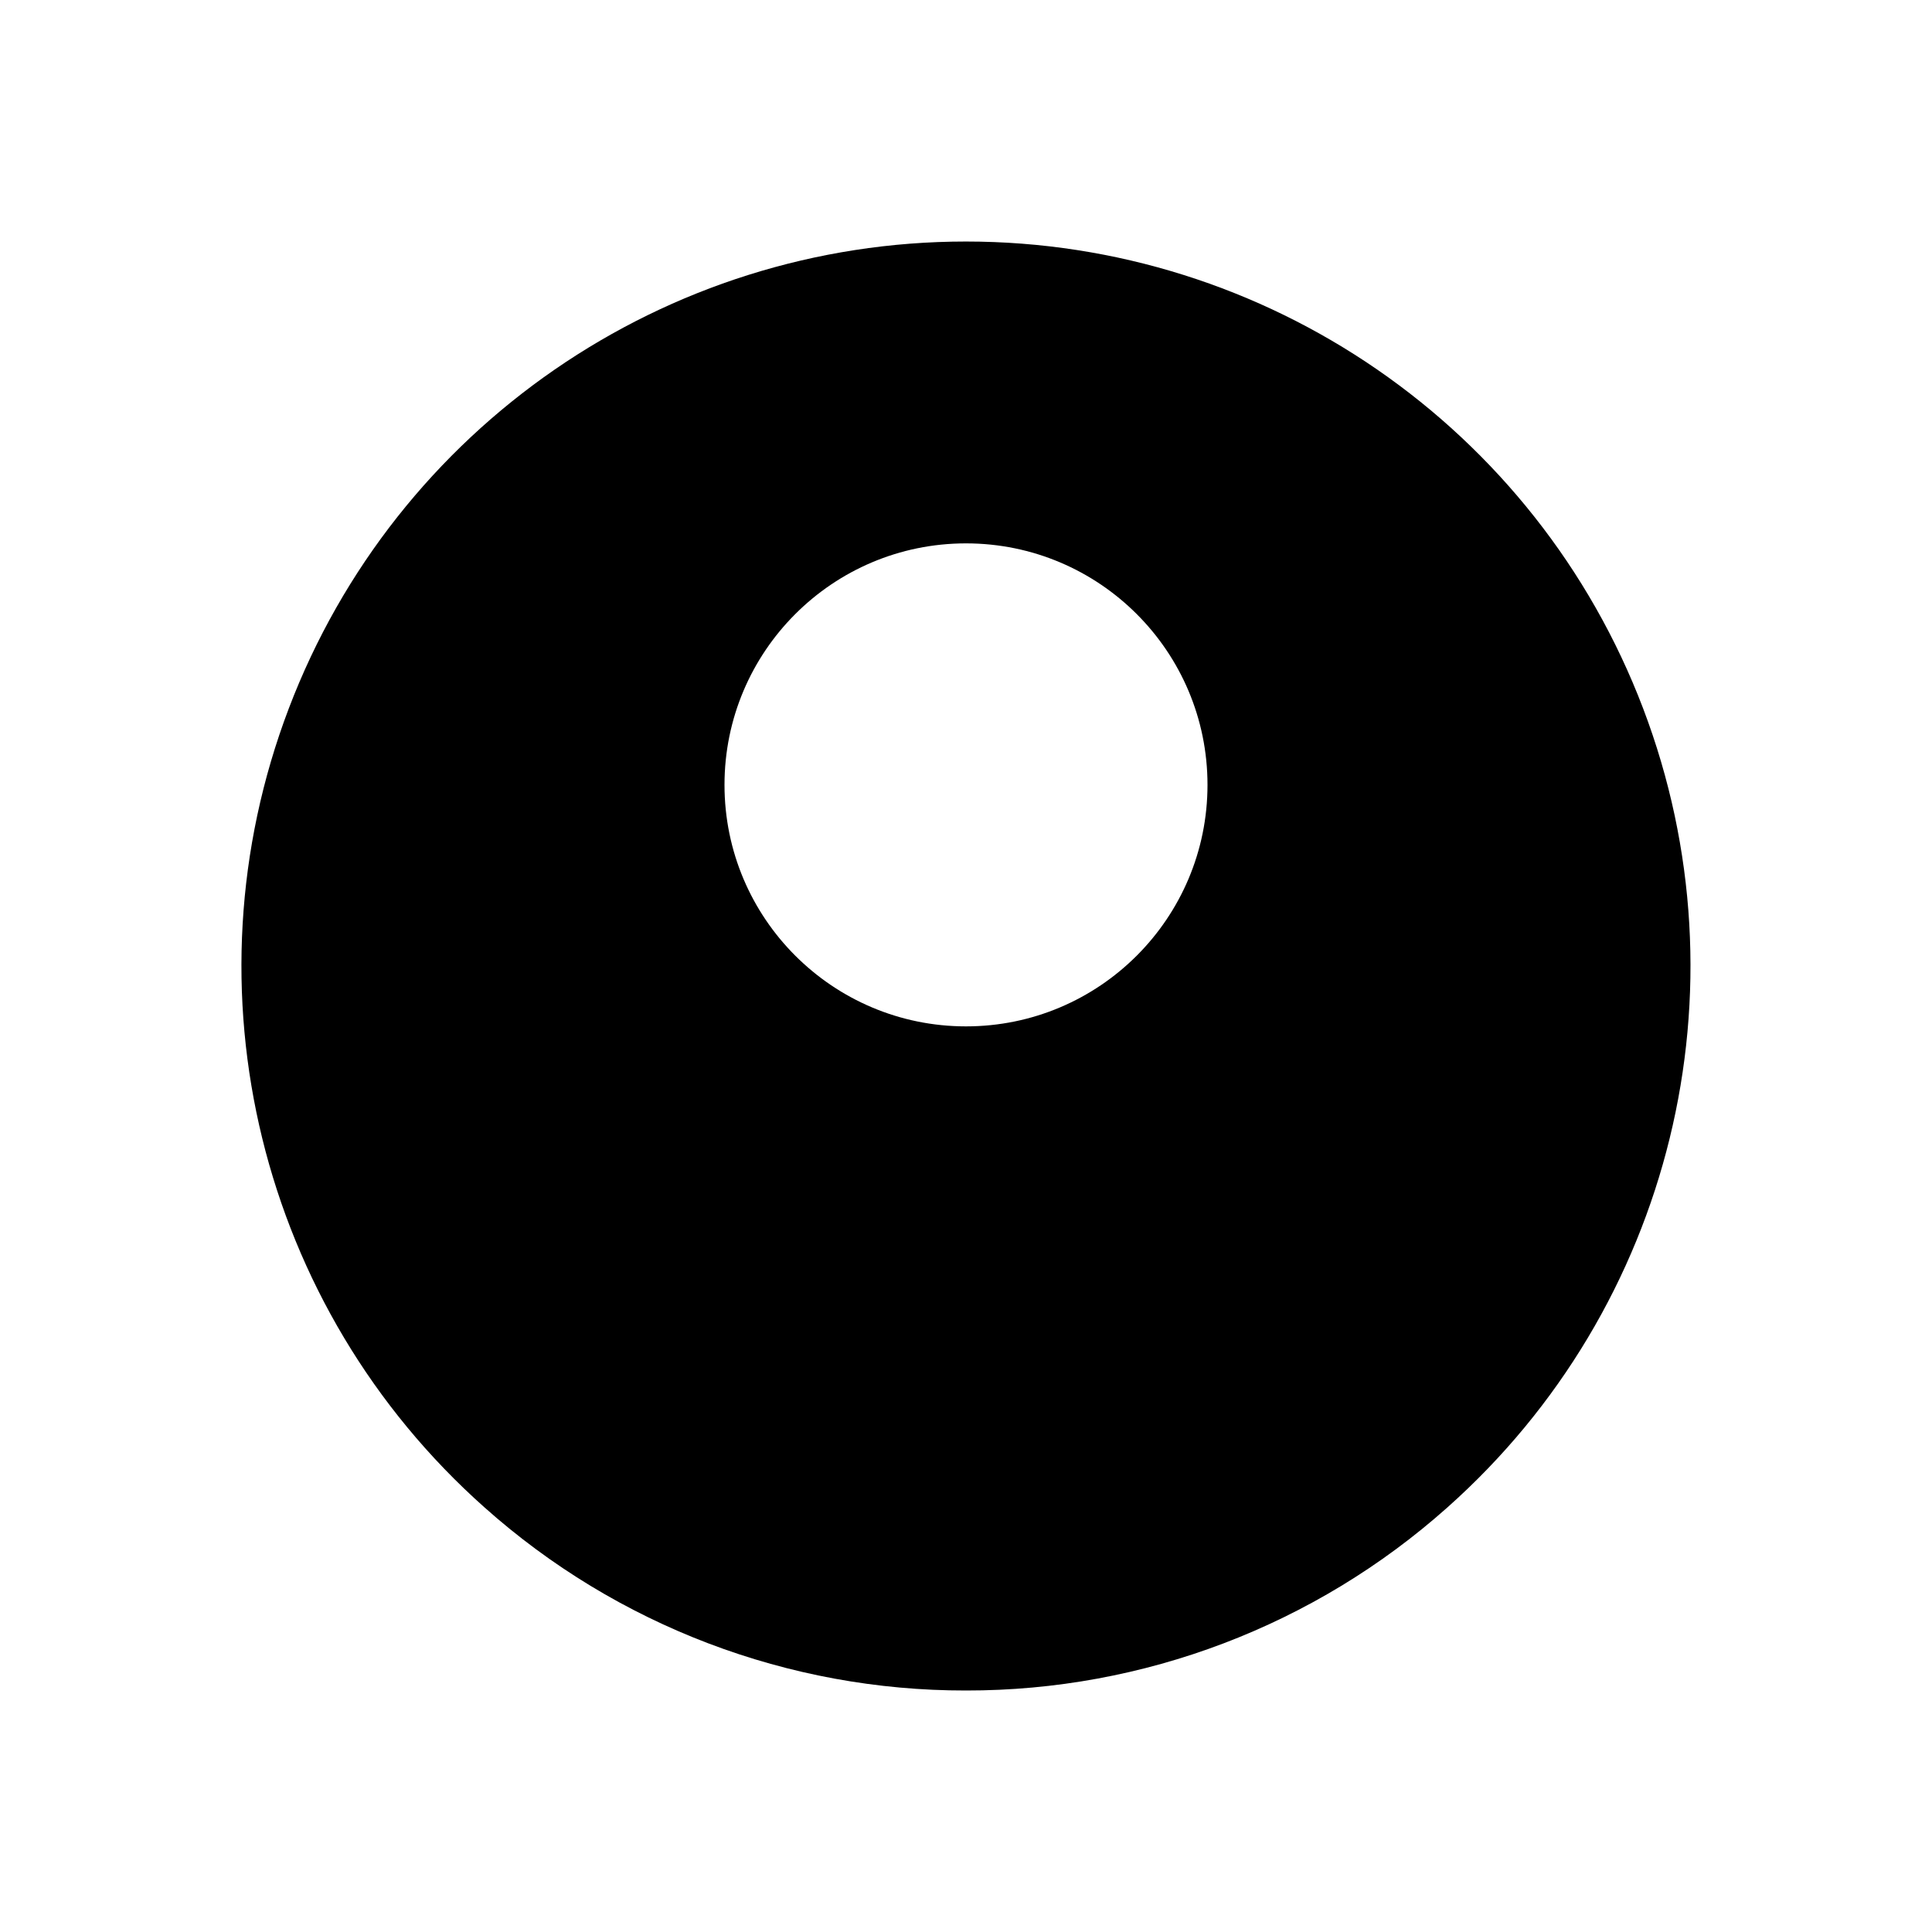
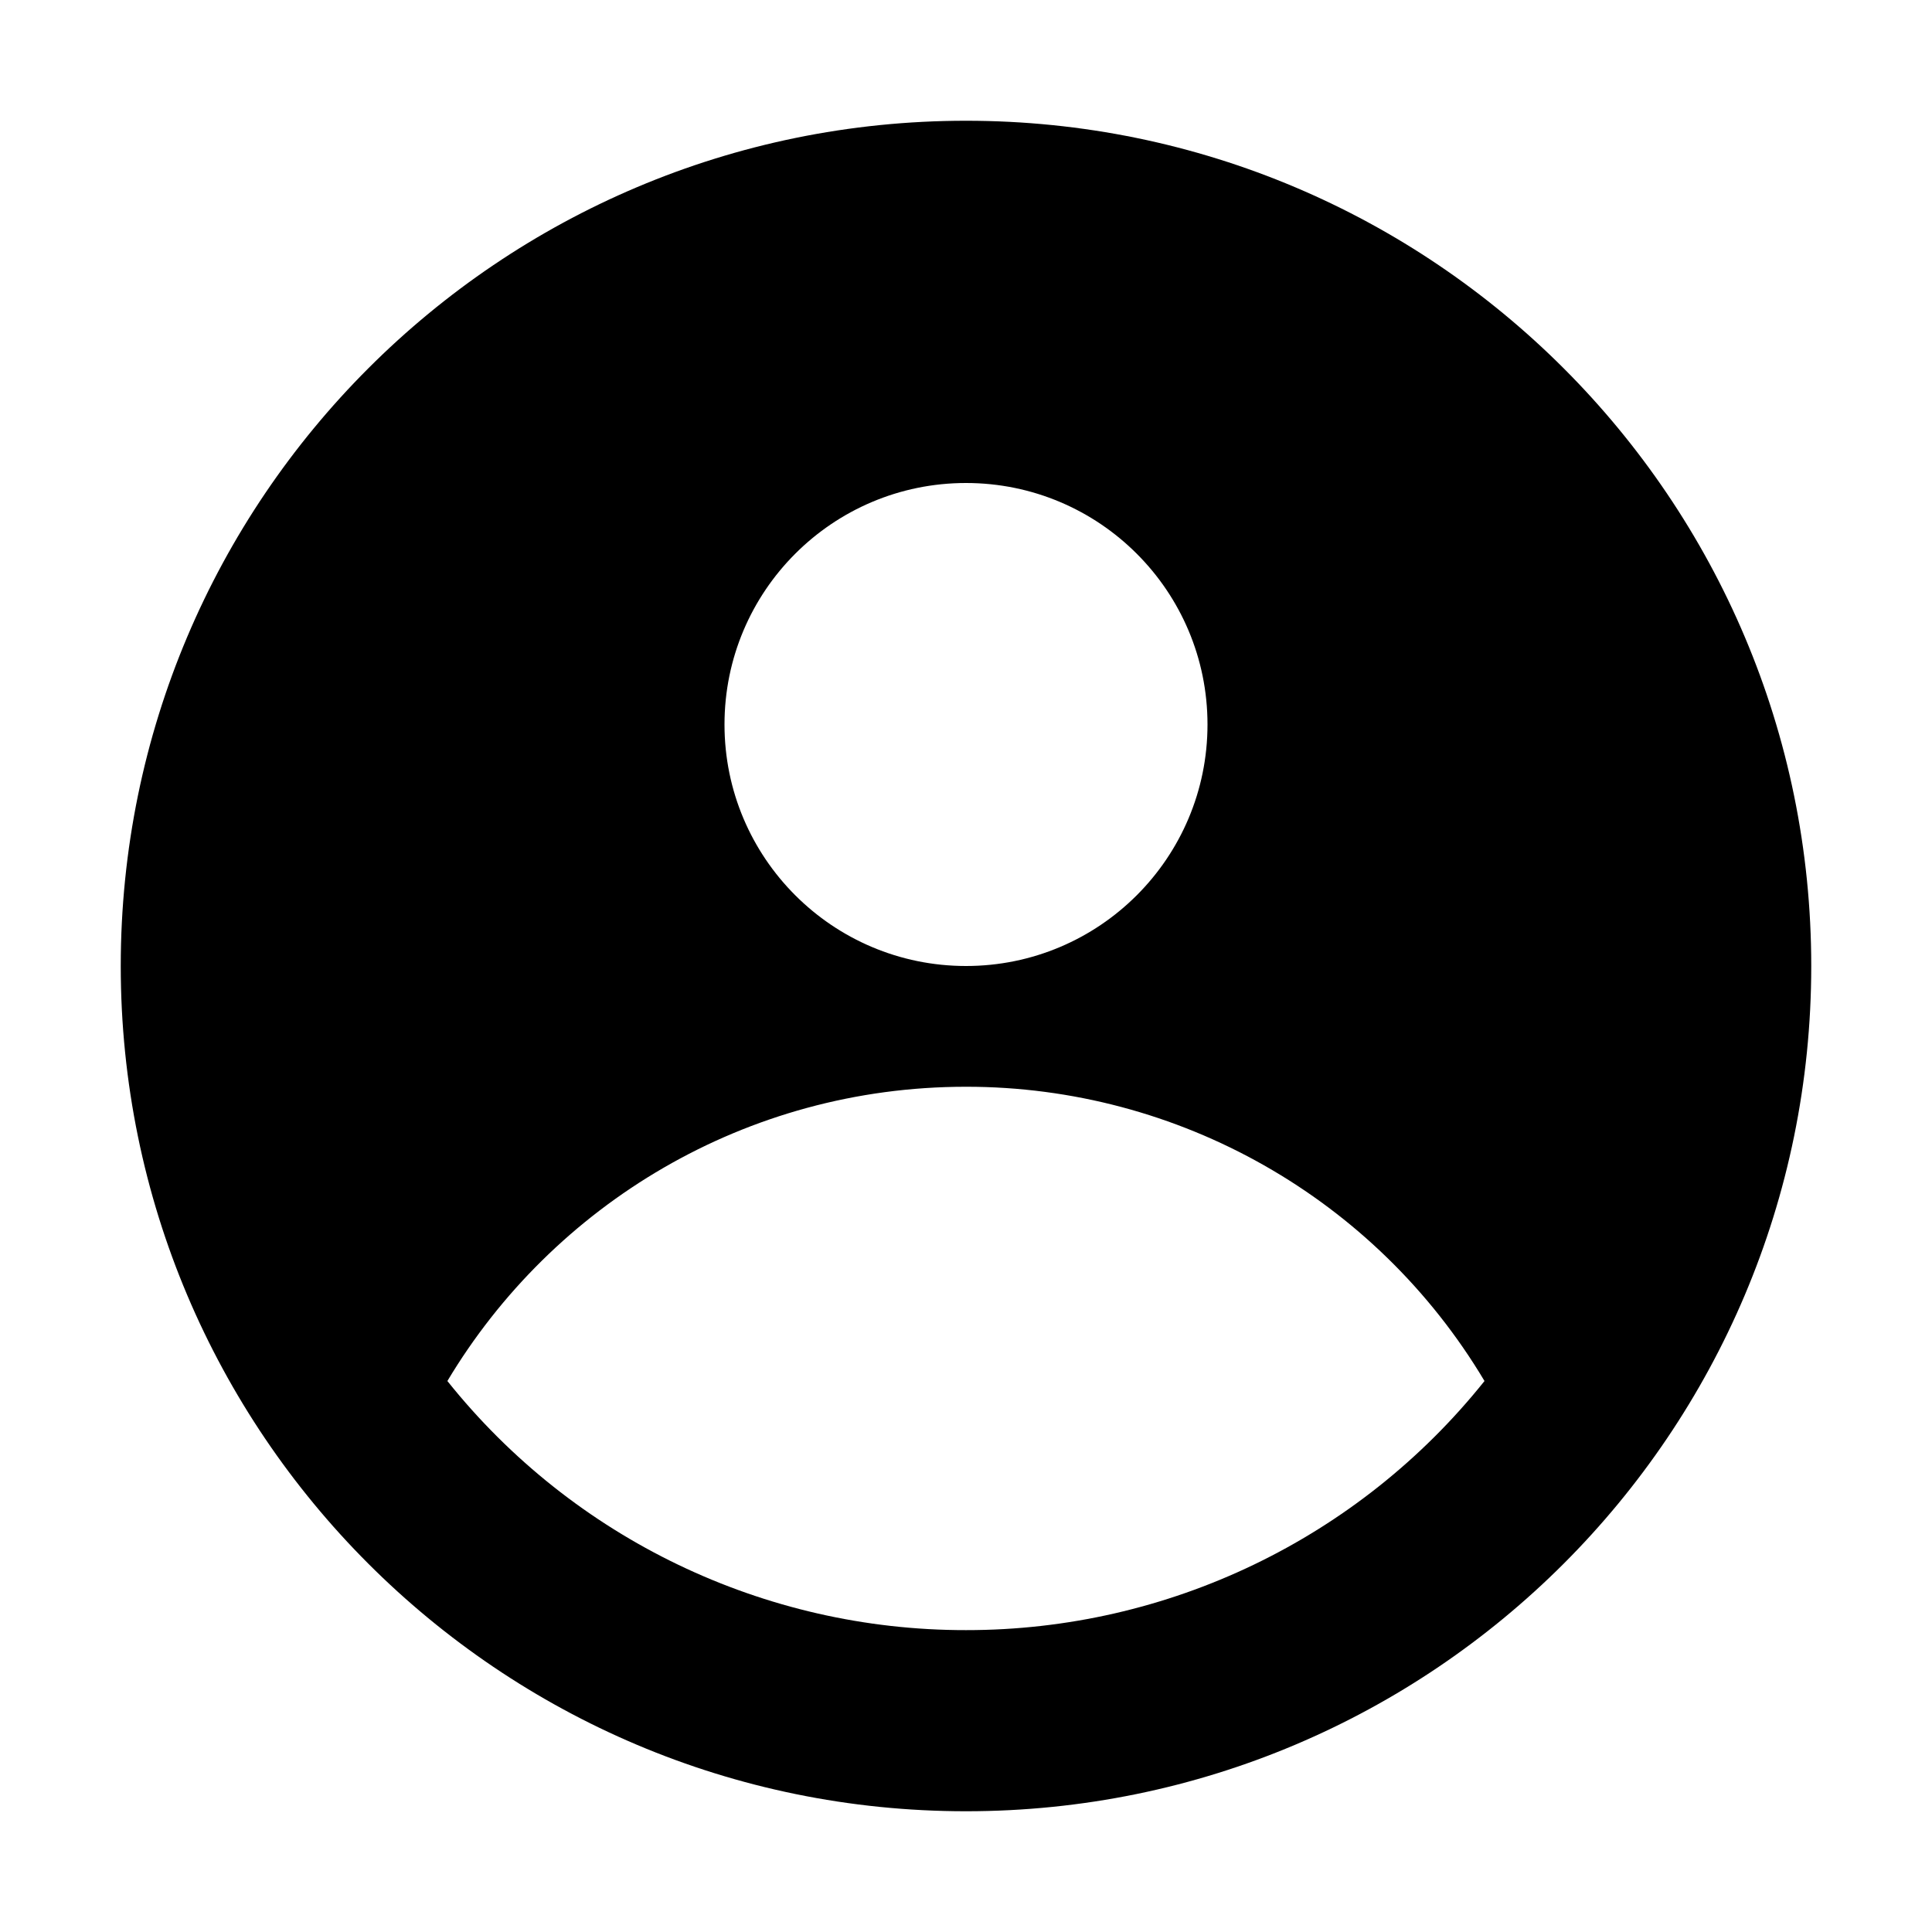
- <svg xmlns="http://www.w3.org/2000/svg" viewBox="0 0 24 24">
-   <path stroke-linecap="round" stroke-linejoin="round" d="M17.982 18.725A7.488 7.488 0 0012 15.75a7.488 7.488 0 00-5.982 2.975m11.963 0a9 9 0 10-11.963 0m11.963 0A8.966 8.966 0 0112 21a8.966 8.966 0 01-5.982-2.275M15 9.75a3 3 0 11-6 0 3 3 0 016 0z" />
+ <svg xmlns="http://www.w3.org/2000/svg" viewBox="0 0 16 16" fill="currentColor" class="w-4 h-4">
+   <path fill-rule="evenodd" d="M15 8A7 7 0 1 1 1 8a7 7 0 0 1 14 0Zm-5-2a2 2 0 1 1-4 0 2 2 0 0 1 4 0ZM8 9c-1.825 0-3.422.977-4.295 2.437A5.49 5.49 0 0 0 8 13.5a5.49 5.49 0 0 0 4.294-2.063A4.997 4.997 0 0 0 8 9Z" clip-rule="evenodd" />
</svg>
